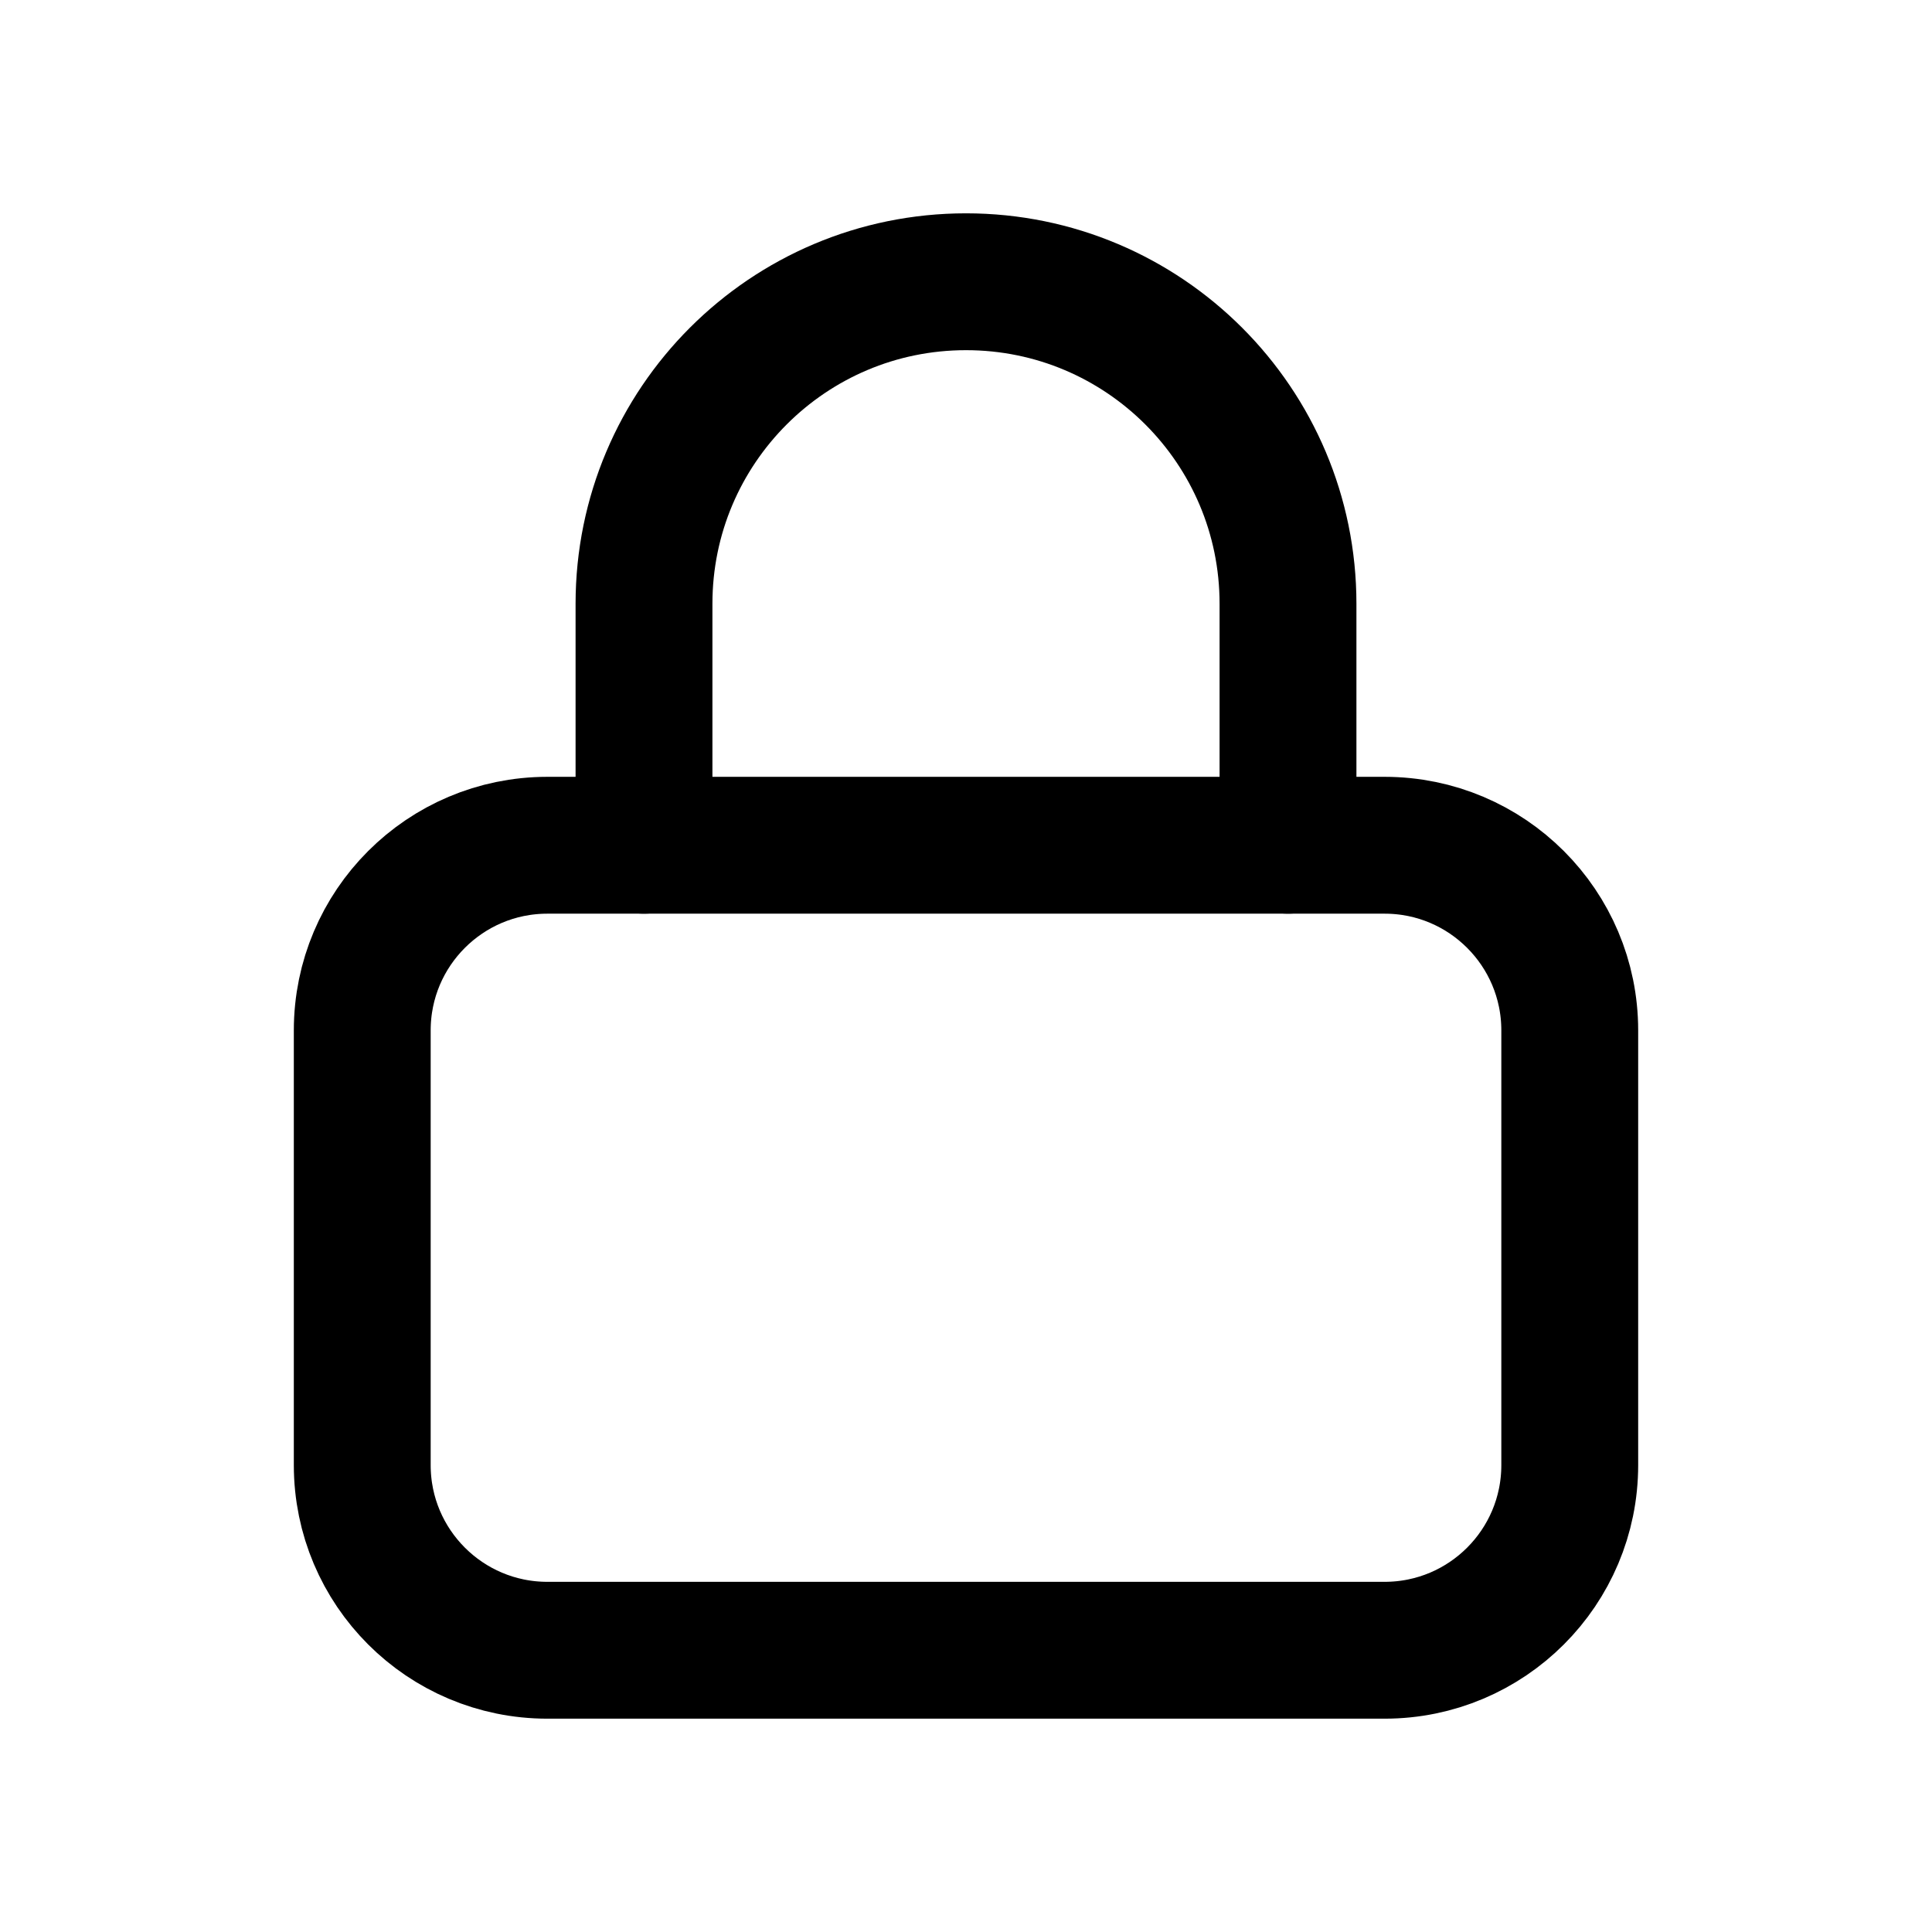
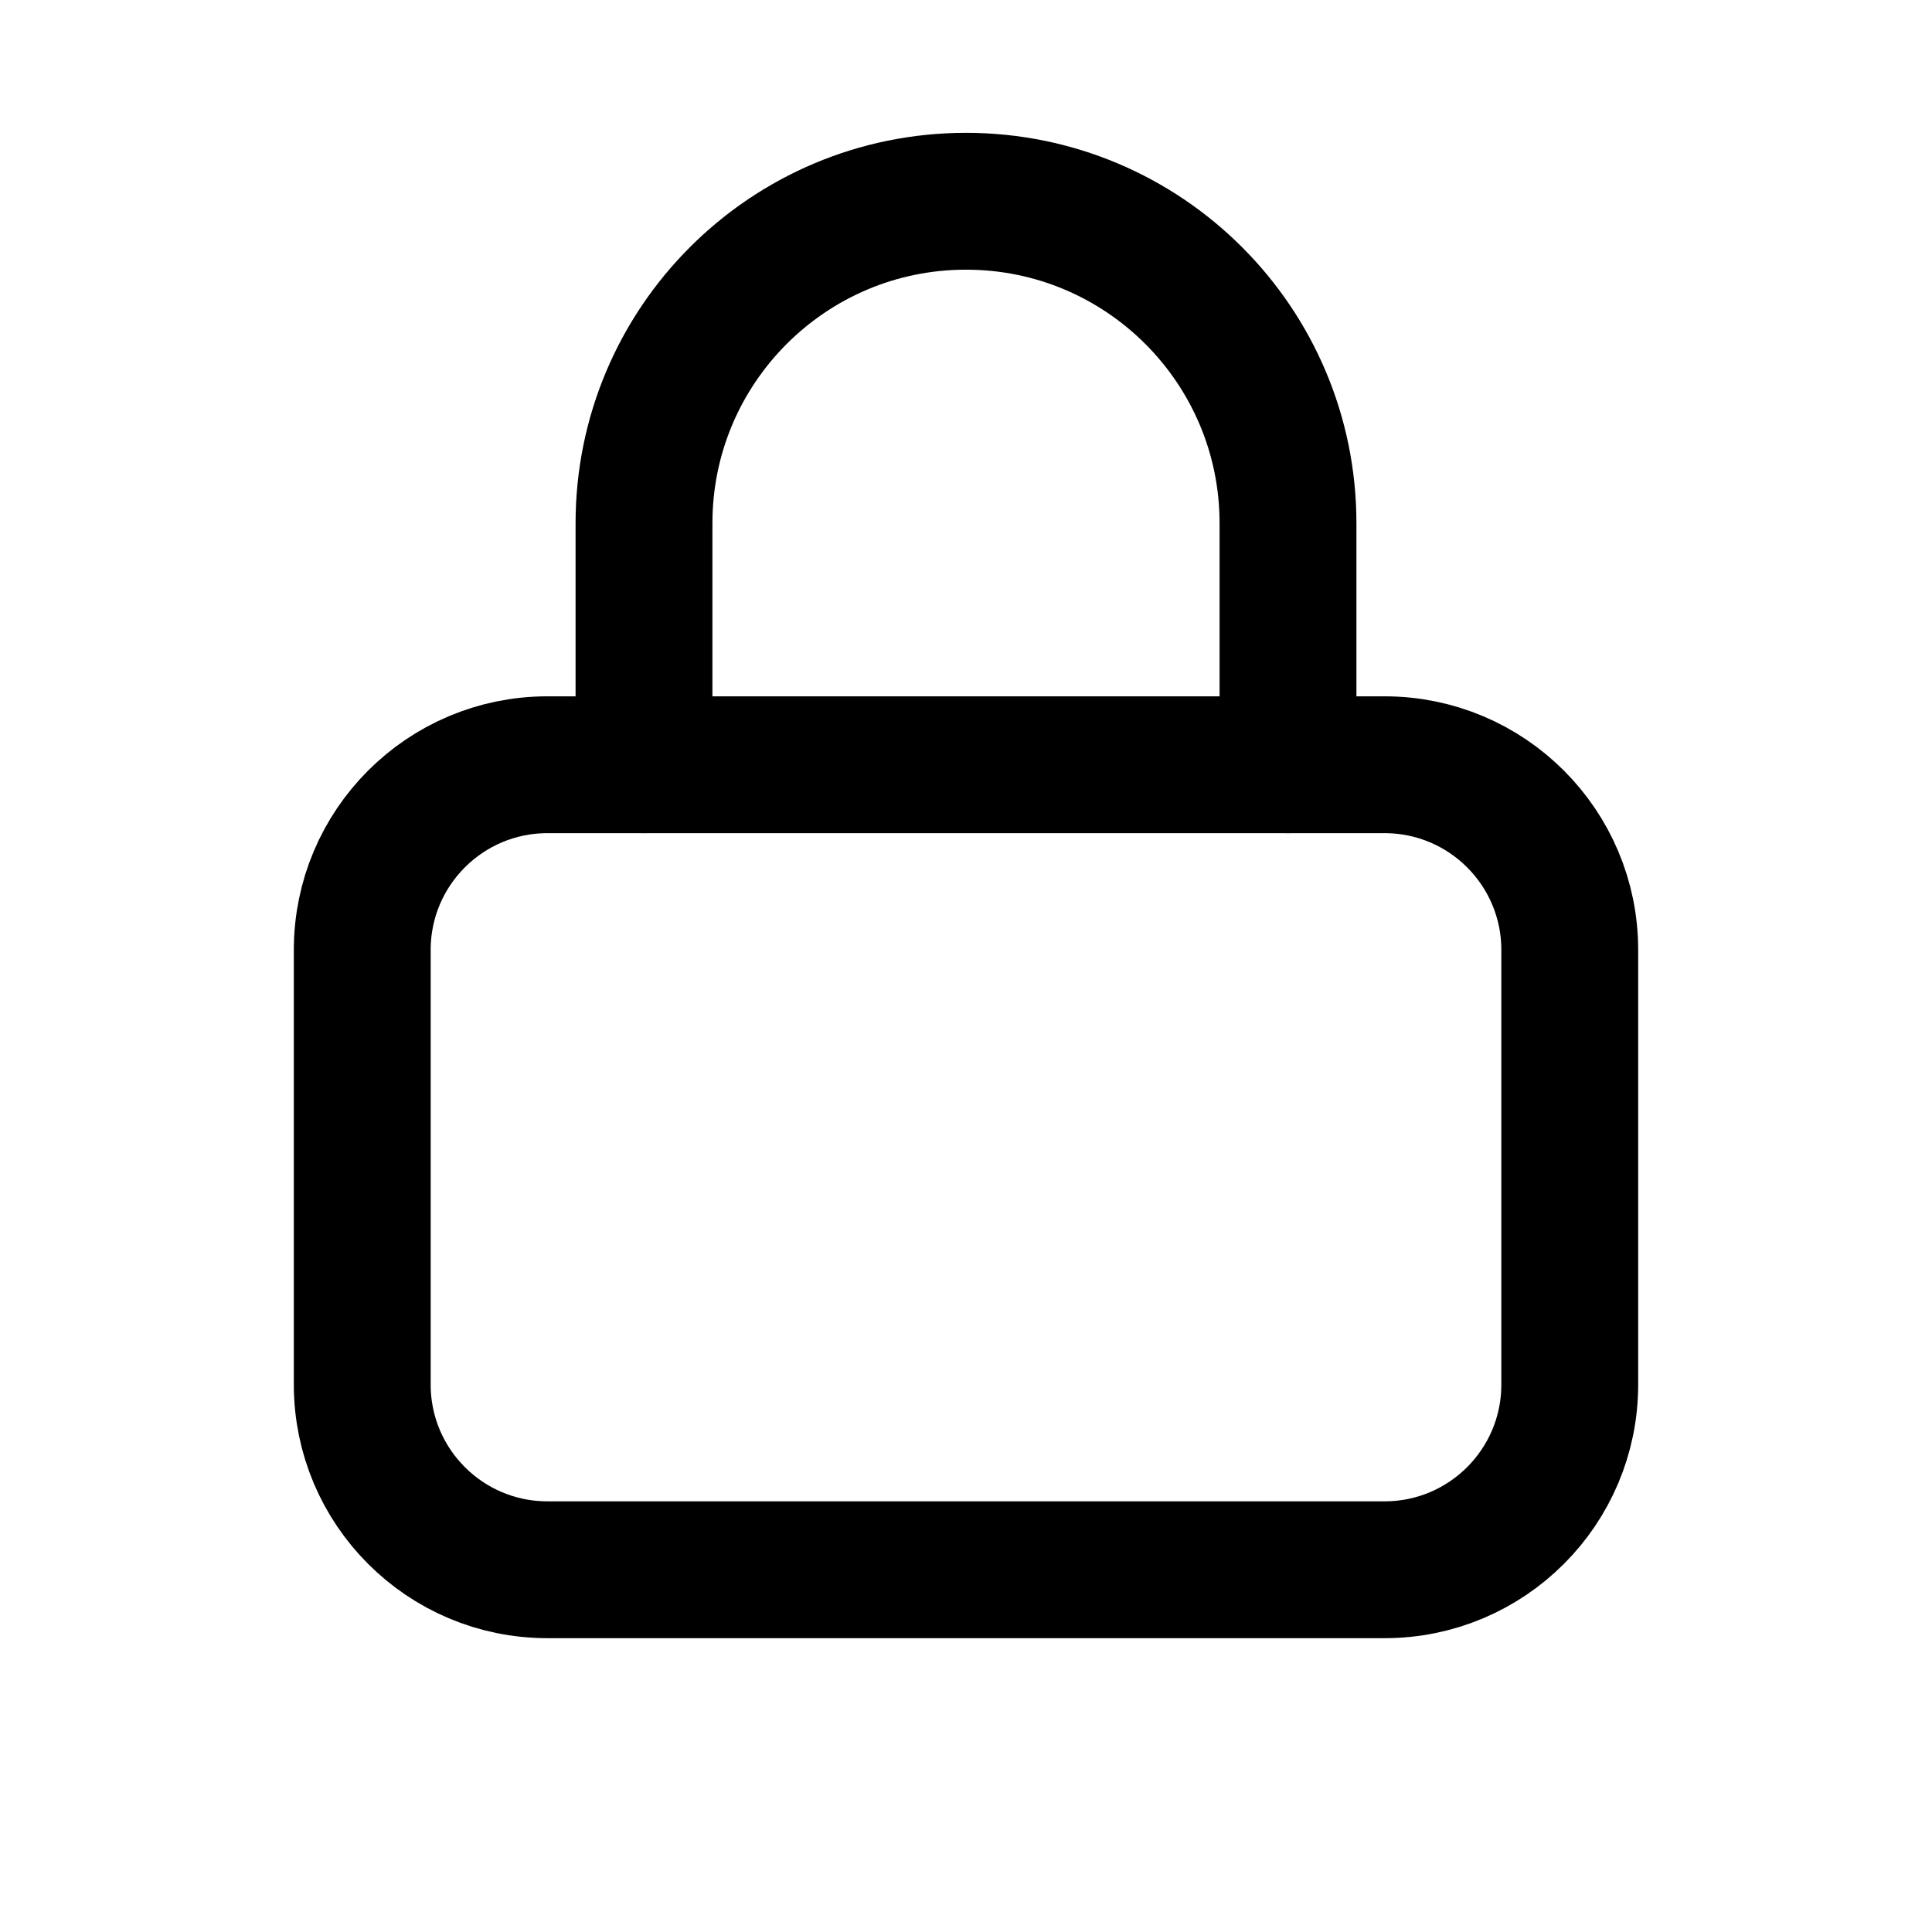
- <svg xmlns="http://www.w3.org/2000/svg" viewBox="0 0 24 24" width="24" height="24" fill="none" stroke="currentColor" stroke-width="1.7" stroke-linecap="round" stroke-linejoin="round">
+ <svg xmlns="http://www.w3.org/2000/svg" viewBox="0 1 24 24" width="18" height="18" fill="none" stroke="currentColor" stroke-width="1.7" stroke-linecap="round" stroke-linejoin="round">
  <rect x="4.5" y="10.5" width="15" height="10" rx="2.3" />
  <path d="M8 10.5V7.5a4 4 0 1 1 8 0v3" />
</svg>
